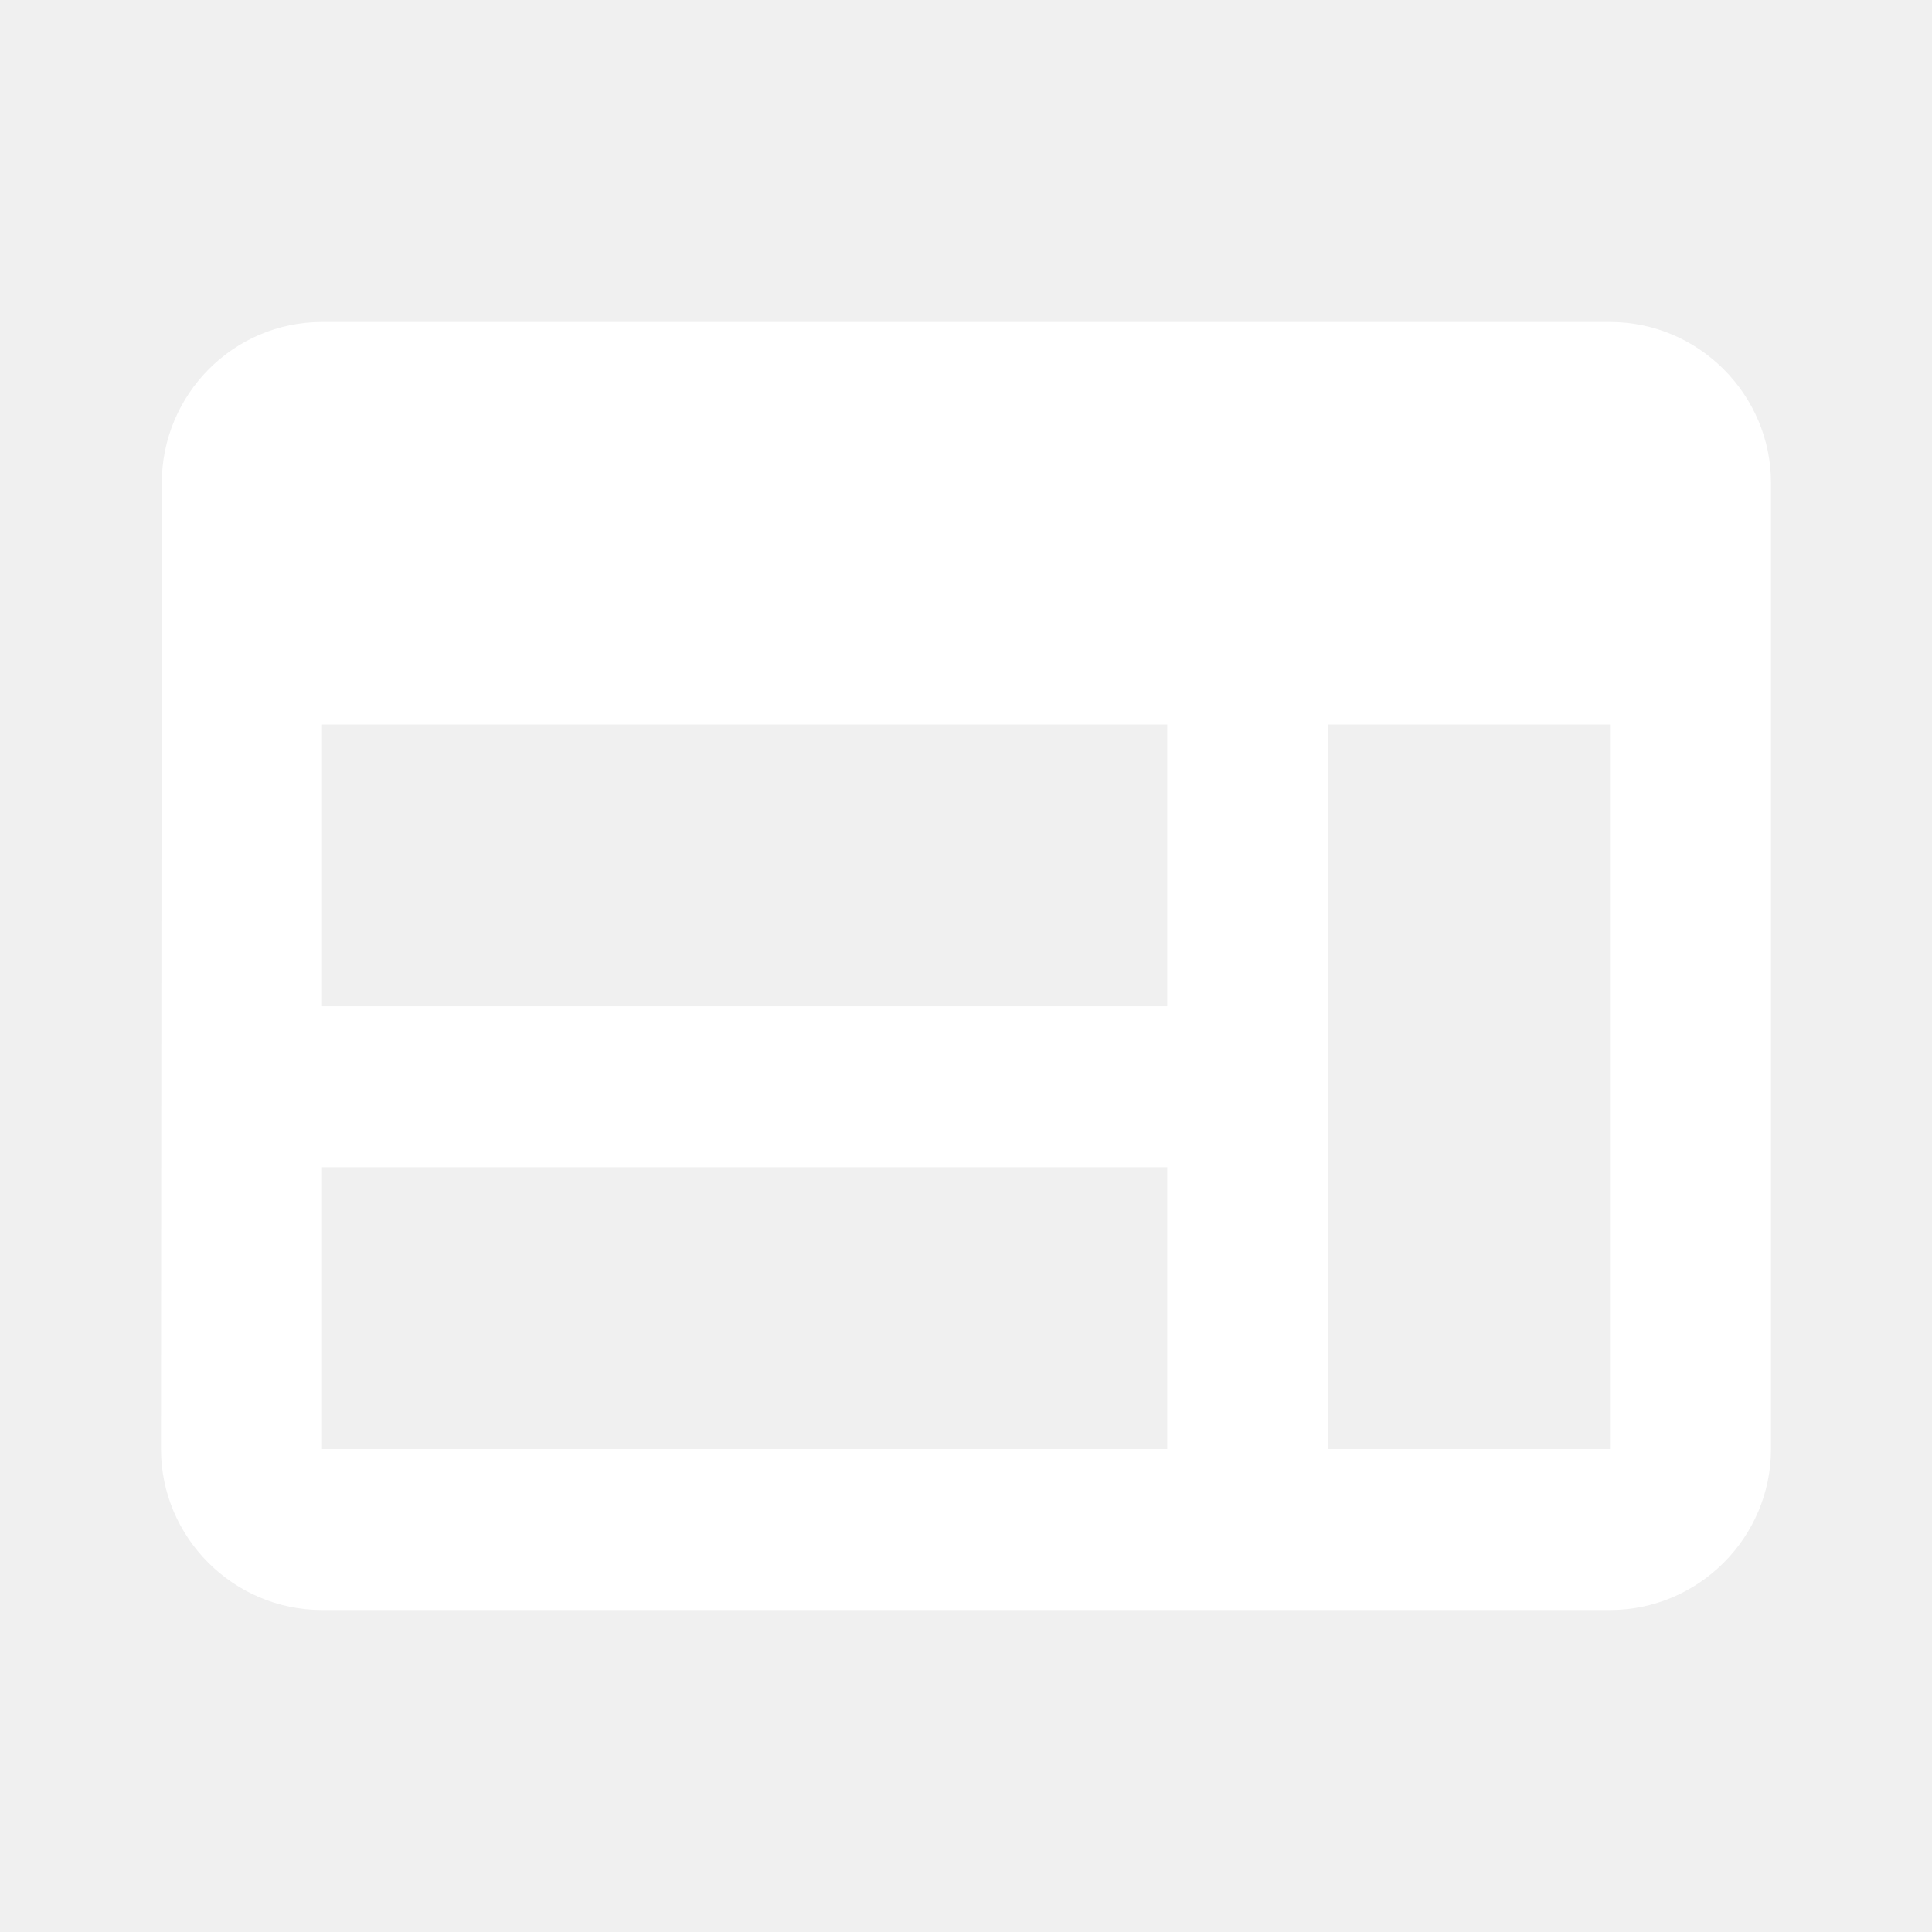
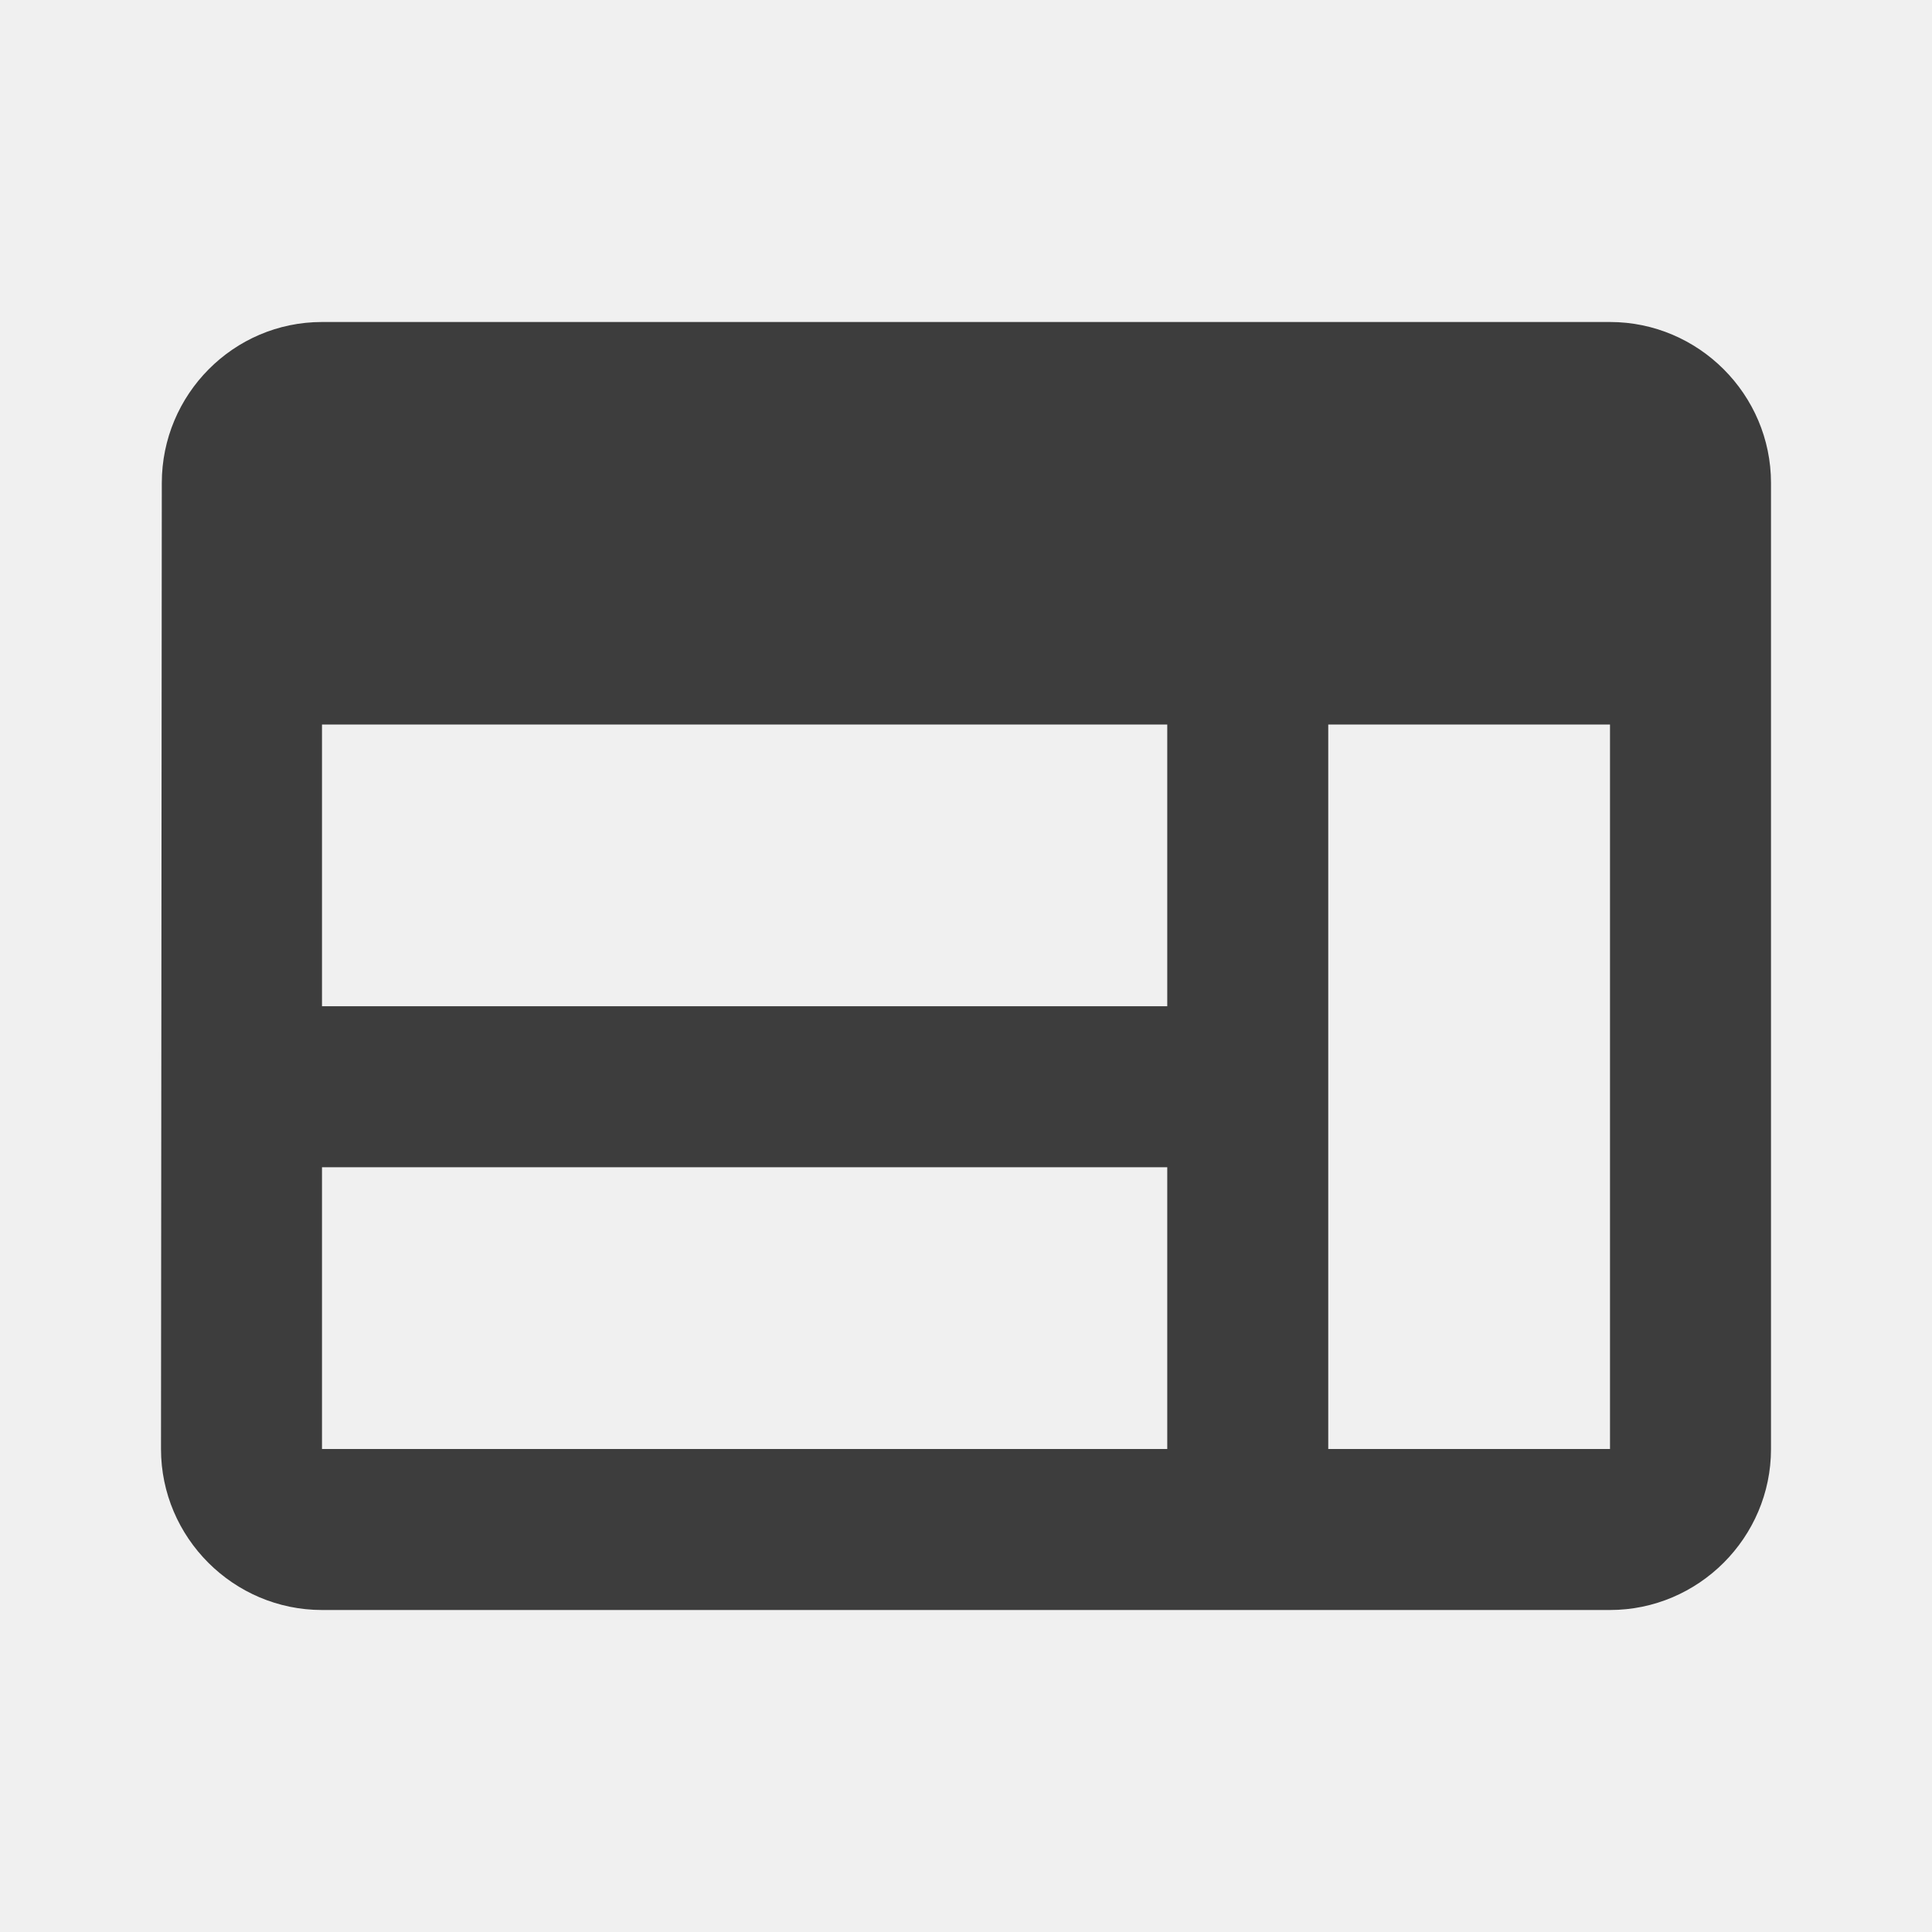
<svg xmlns="http://www.w3.org/2000/svg" viewBox="0 0 24 24" width="24" height="24">
-   <path d="M20,4H4C2.9,4 2.01,4.9 2.01,6L2,18c0,1.1 0.9,2 2,2h16c1.1,0 2,-0.9 2,-2V6C22,4.9 21.1,4 20,4zM4,9h10.5v3.5H4V9zM4,14.5h10.5V18L4,18V14.5zM20,18l-3.5,0V9H20V18z" fill="#FFFFFF" />
+   <path d="M20,4H4C2.9,4 2.01,4.9 2.01,6L2,18c0,1.1 0.9,2 2,2h16c1.1,0 2,-0.9 2,-2V6C22,4.9 21.1,4 20,4zM4,9h10.5v3.5H4V9zM4,14.5h10.5V18L4,18V14.5zM20,18l-3.5,0V9H20V18z" fill="#3d3d3d" />
</svg>
